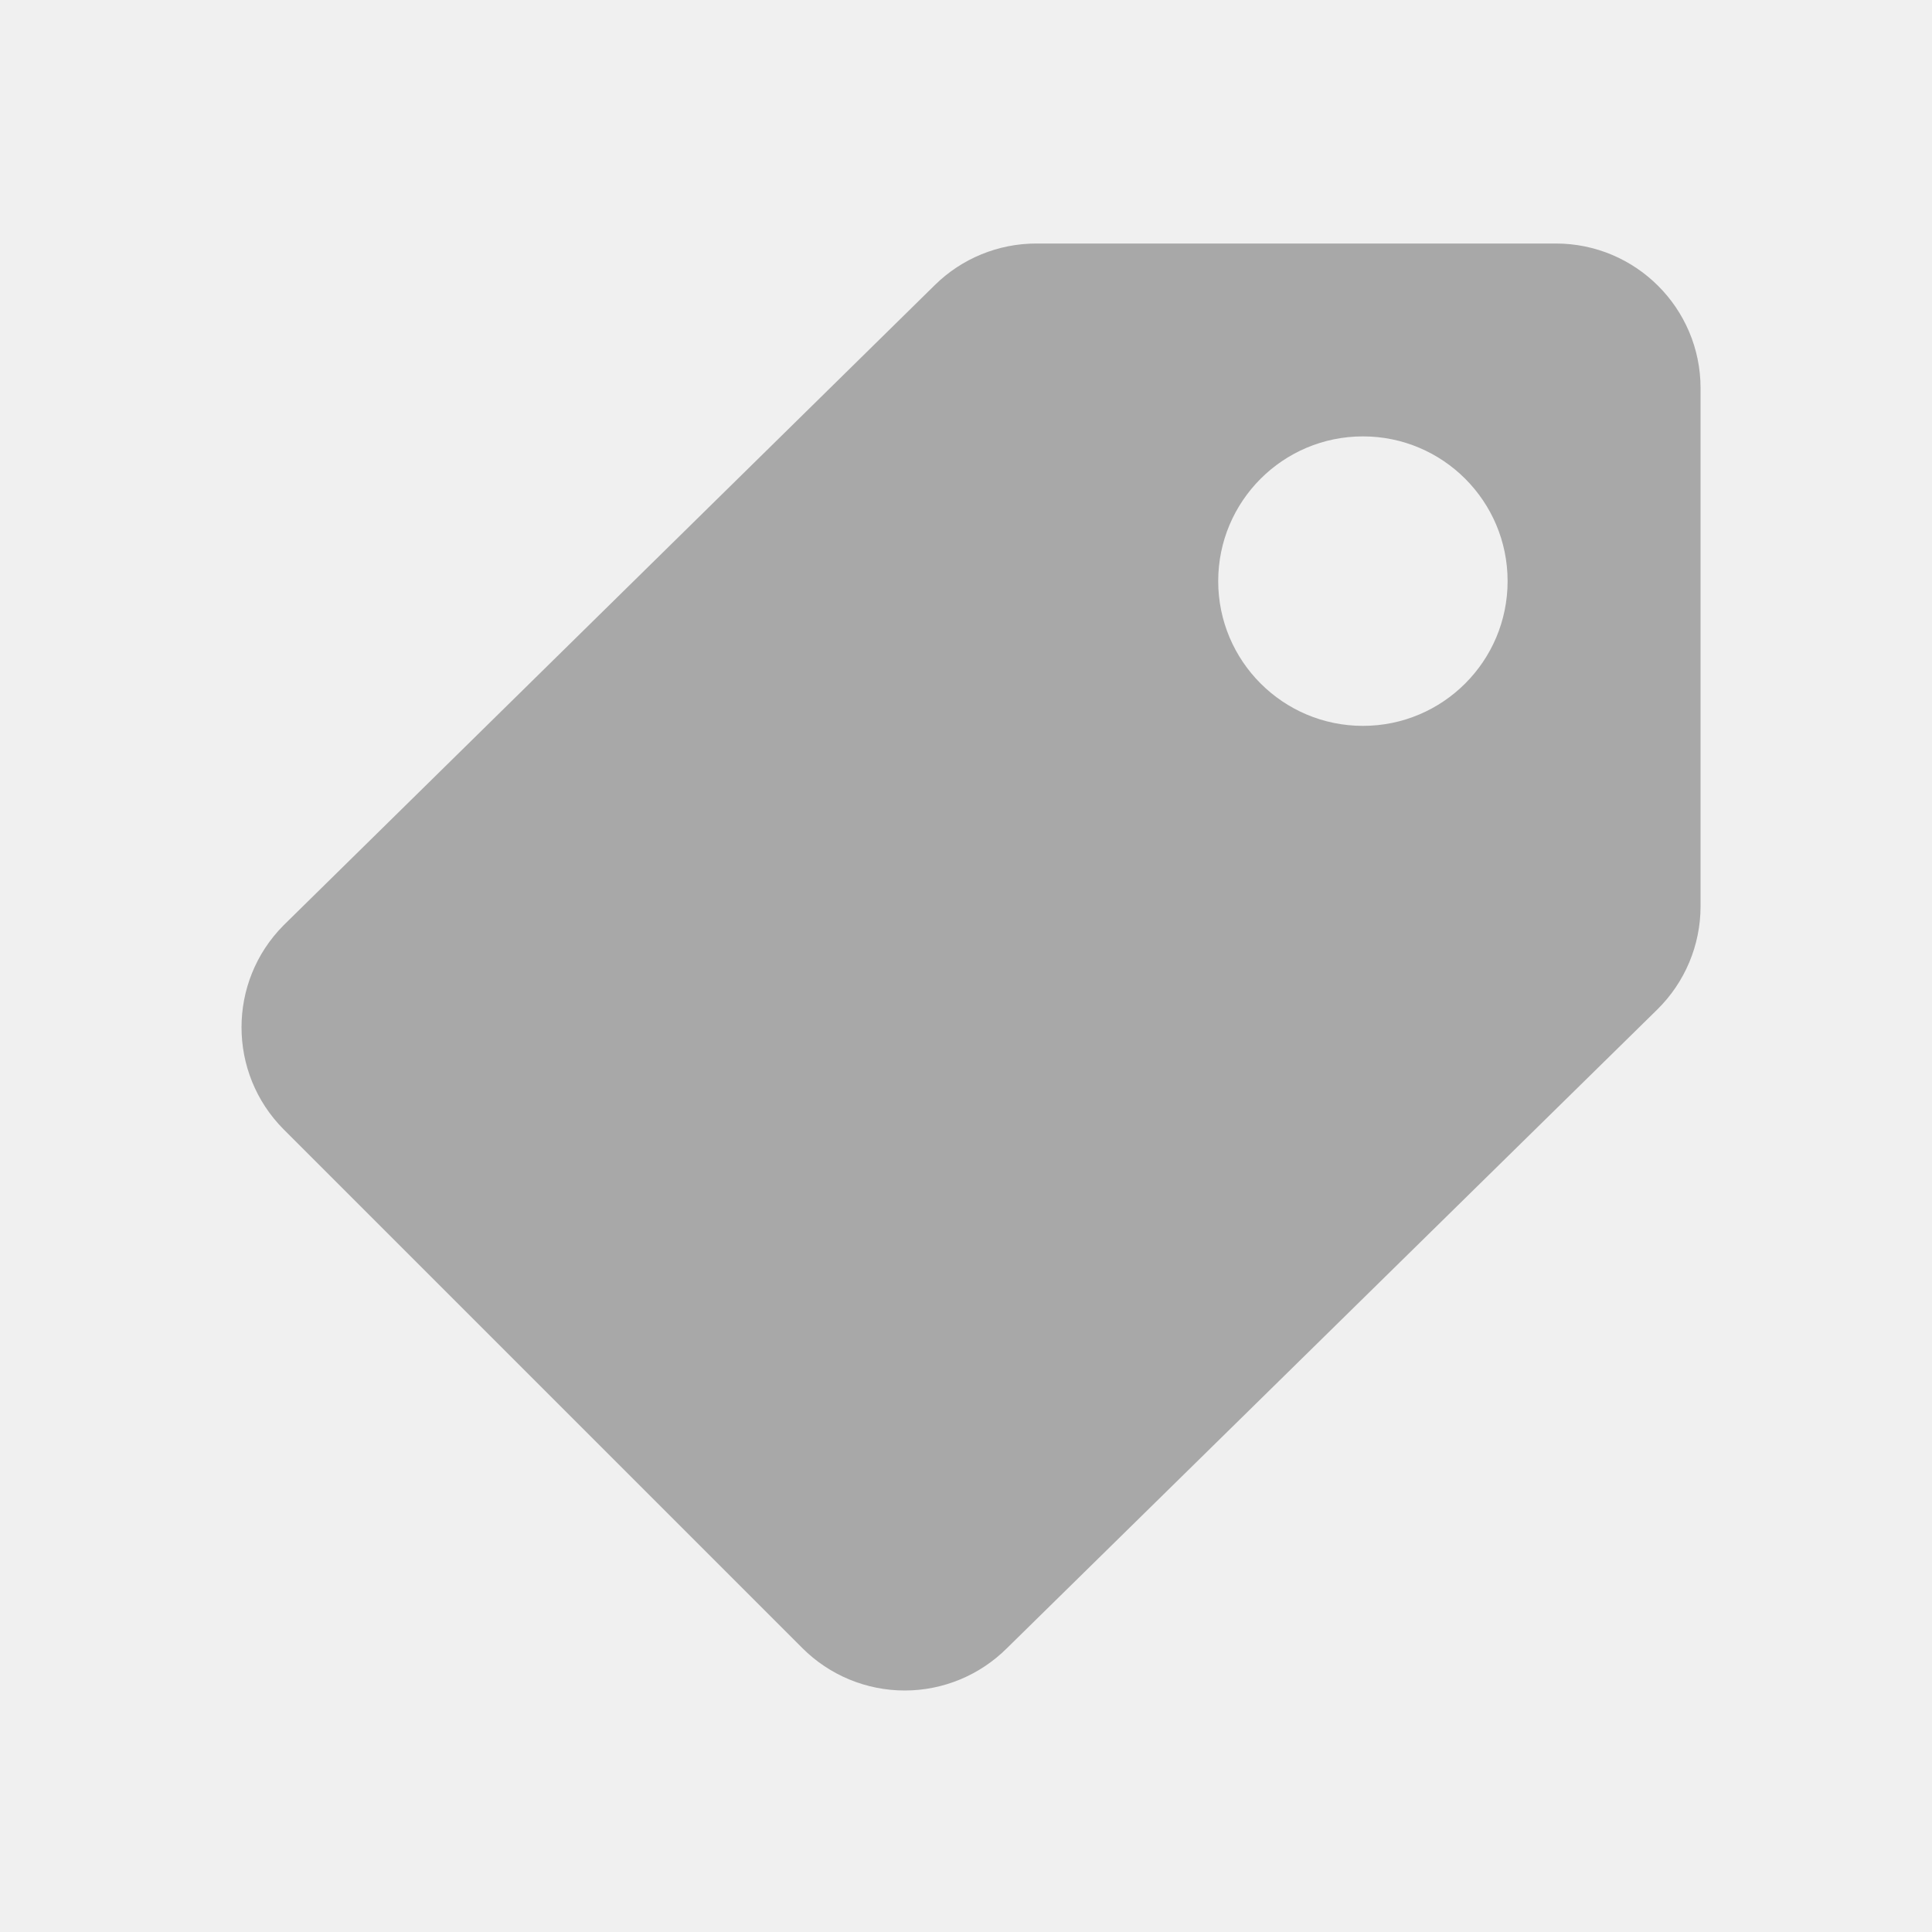
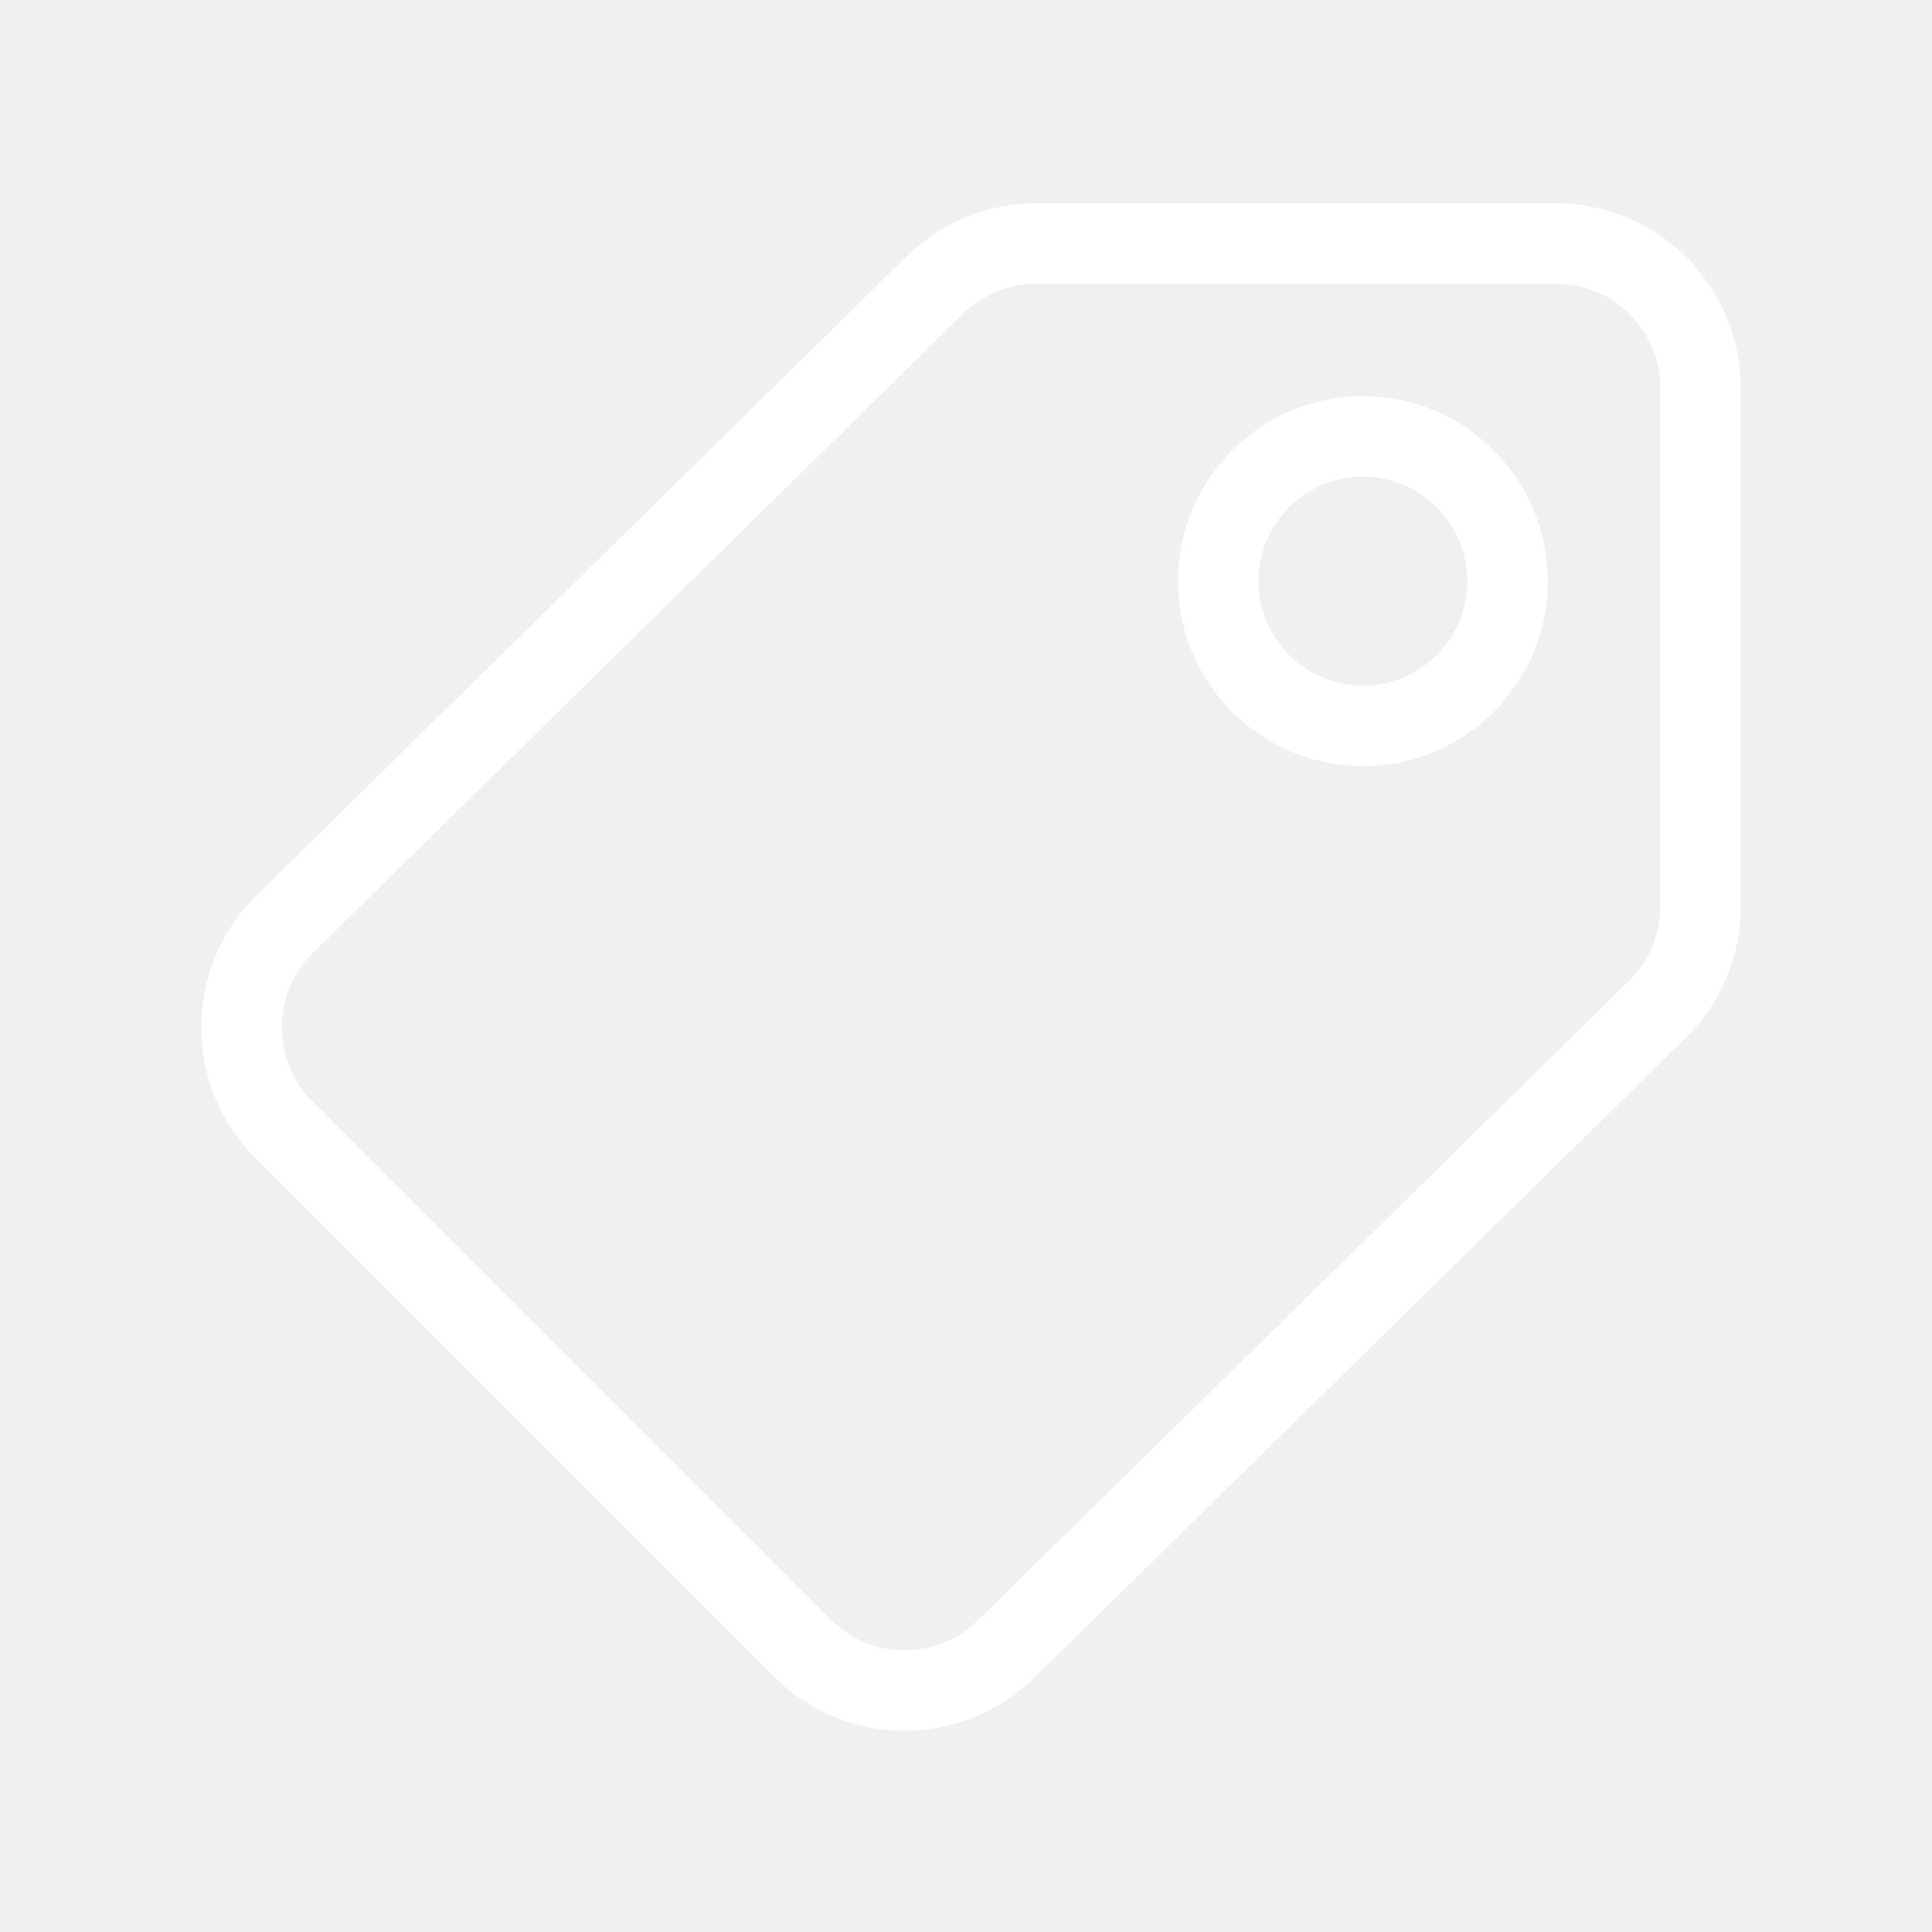
<svg xmlns="http://www.w3.org/2000/svg" width="24px" height="24px" viewBox="0 0 24 24" version="1.1">
  <defs />
  <g id="Stockholm-icons-/-Shopping-/-Price-#1" stroke="none" stroke-width="1" fill="none" fill-rule="evenodd">
    <polygon id="bound" points="0 0 24 0 24 24 0 24" />
-     <path d="M3.523,14.029 C2.826,13.328 2.826,12.195 3.523,11.494 L11.613,3.541 C11.949,3.21 12.402,3.025 12.873,3.025 L19.327,3.025 C20.32,3.025 21.125,3.83 21.125,4.822 L21.125,11.258 C21.125,11.741 20.931,12.203 20.587,12.541 L12.51,20.473 C12.173,20.81 11.716,21 11.239,21 C10.761,21 10.304,20.81 9.967,20.473 L3.523,14.029 Z M16.931,9.017 C17.923,9.017 18.728,8.212 18.728,7.219 C18.728,6.226 17.923,5.421 16.931,5.421 C15.938,5.421 15.133,6.226 15.133,7.219 C15.133,8.212 15.938,9.017 16.931,9.017 Z" id="Combined-Shape" fill="#000000" fill-rule="nonzero" opacity="0.3" />
+     <path d="M3.523,14.029 C2.826,13.328 2.826,12.195 3.523,11.494 L11.613,3.541 C11.949,3.21 12.402,3.025 12.873,3.025 L19.327,3.025 C20.32,3.025 21.125,3.83 21.125,4.822 L21.125,11.258 C21.125,11.741 20.931,12.203 20.587,12.541 L12.51,20.473 C12.173,20.81 11.716,21 11.239,21 C10.761,21 10.304,20.81 9.967,20.473 L3.523,14.029 Z M16.931,9.017 C17.923,9.017 18.728,8.212 18.728,7.219 C18.728,6.226 17.923,5.421 16.931,5.421 C15.938,5.421 15.133,6.226 15.133,7.219 C15.133,8.212 15.938,9.017 16.931,9.017 Z" id="Combined-Shape" fill="none" stroke="white" fill-rule="nonzero" />
  </g>
</svg>
